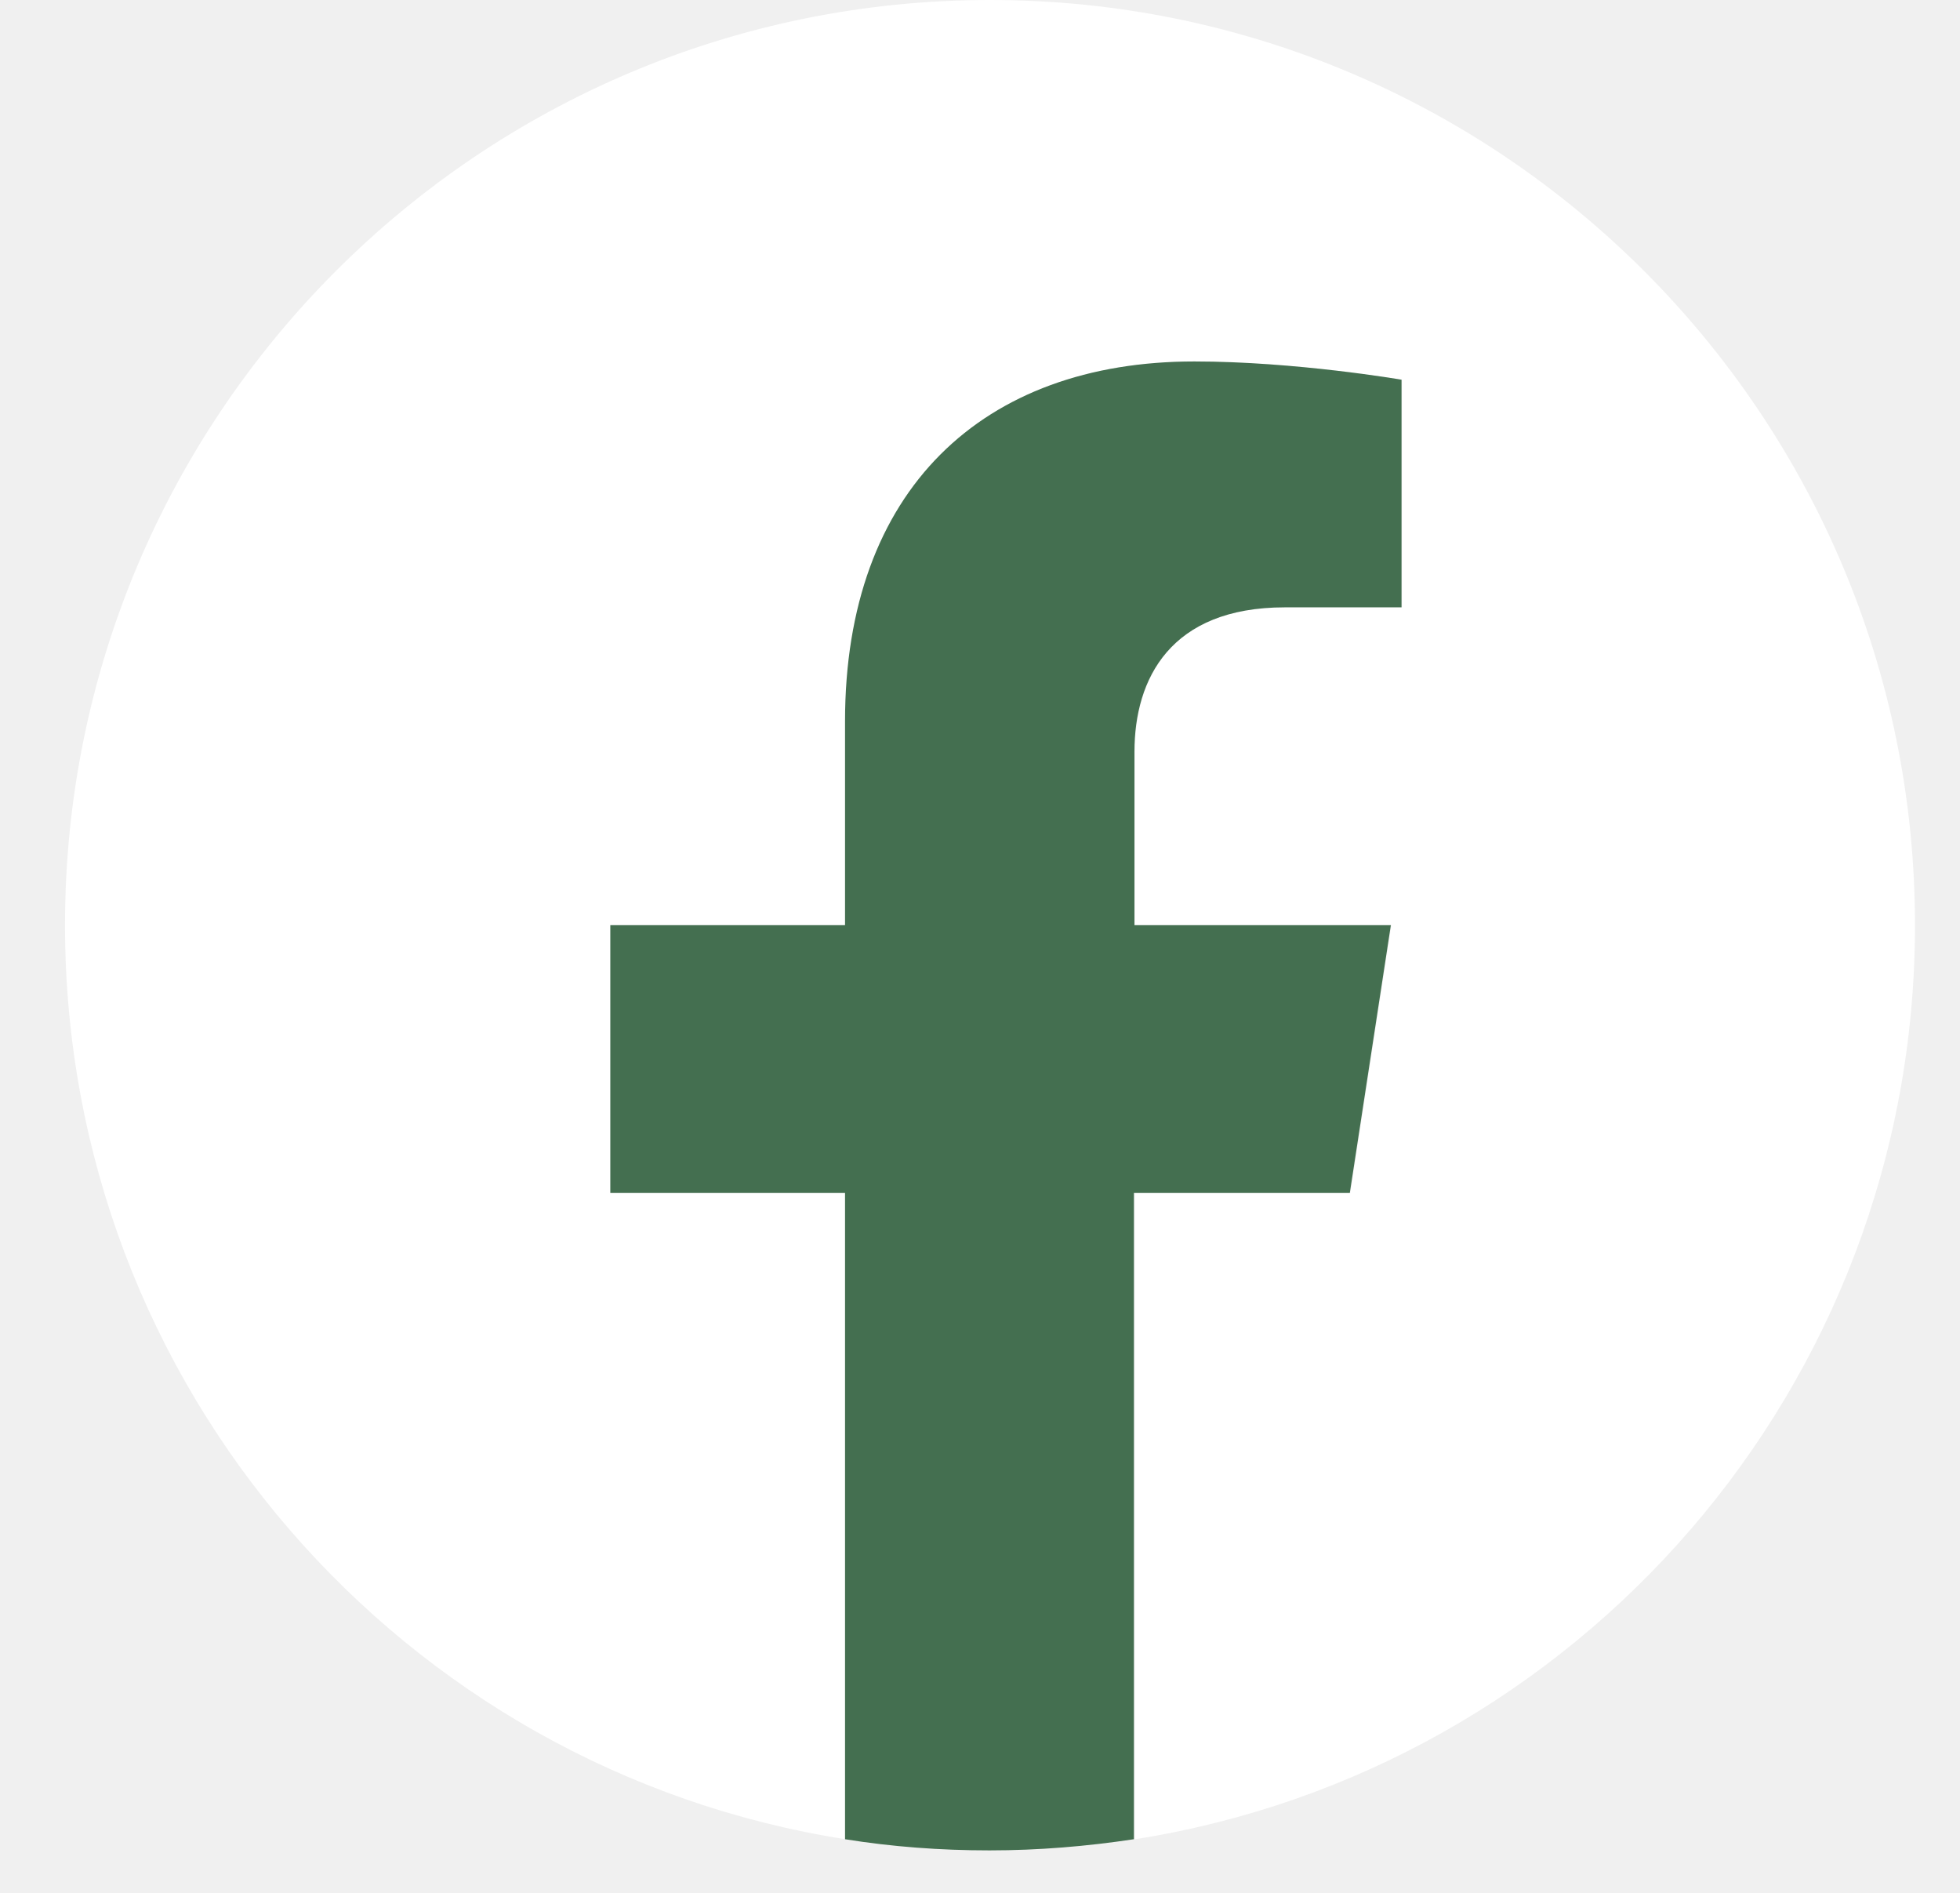
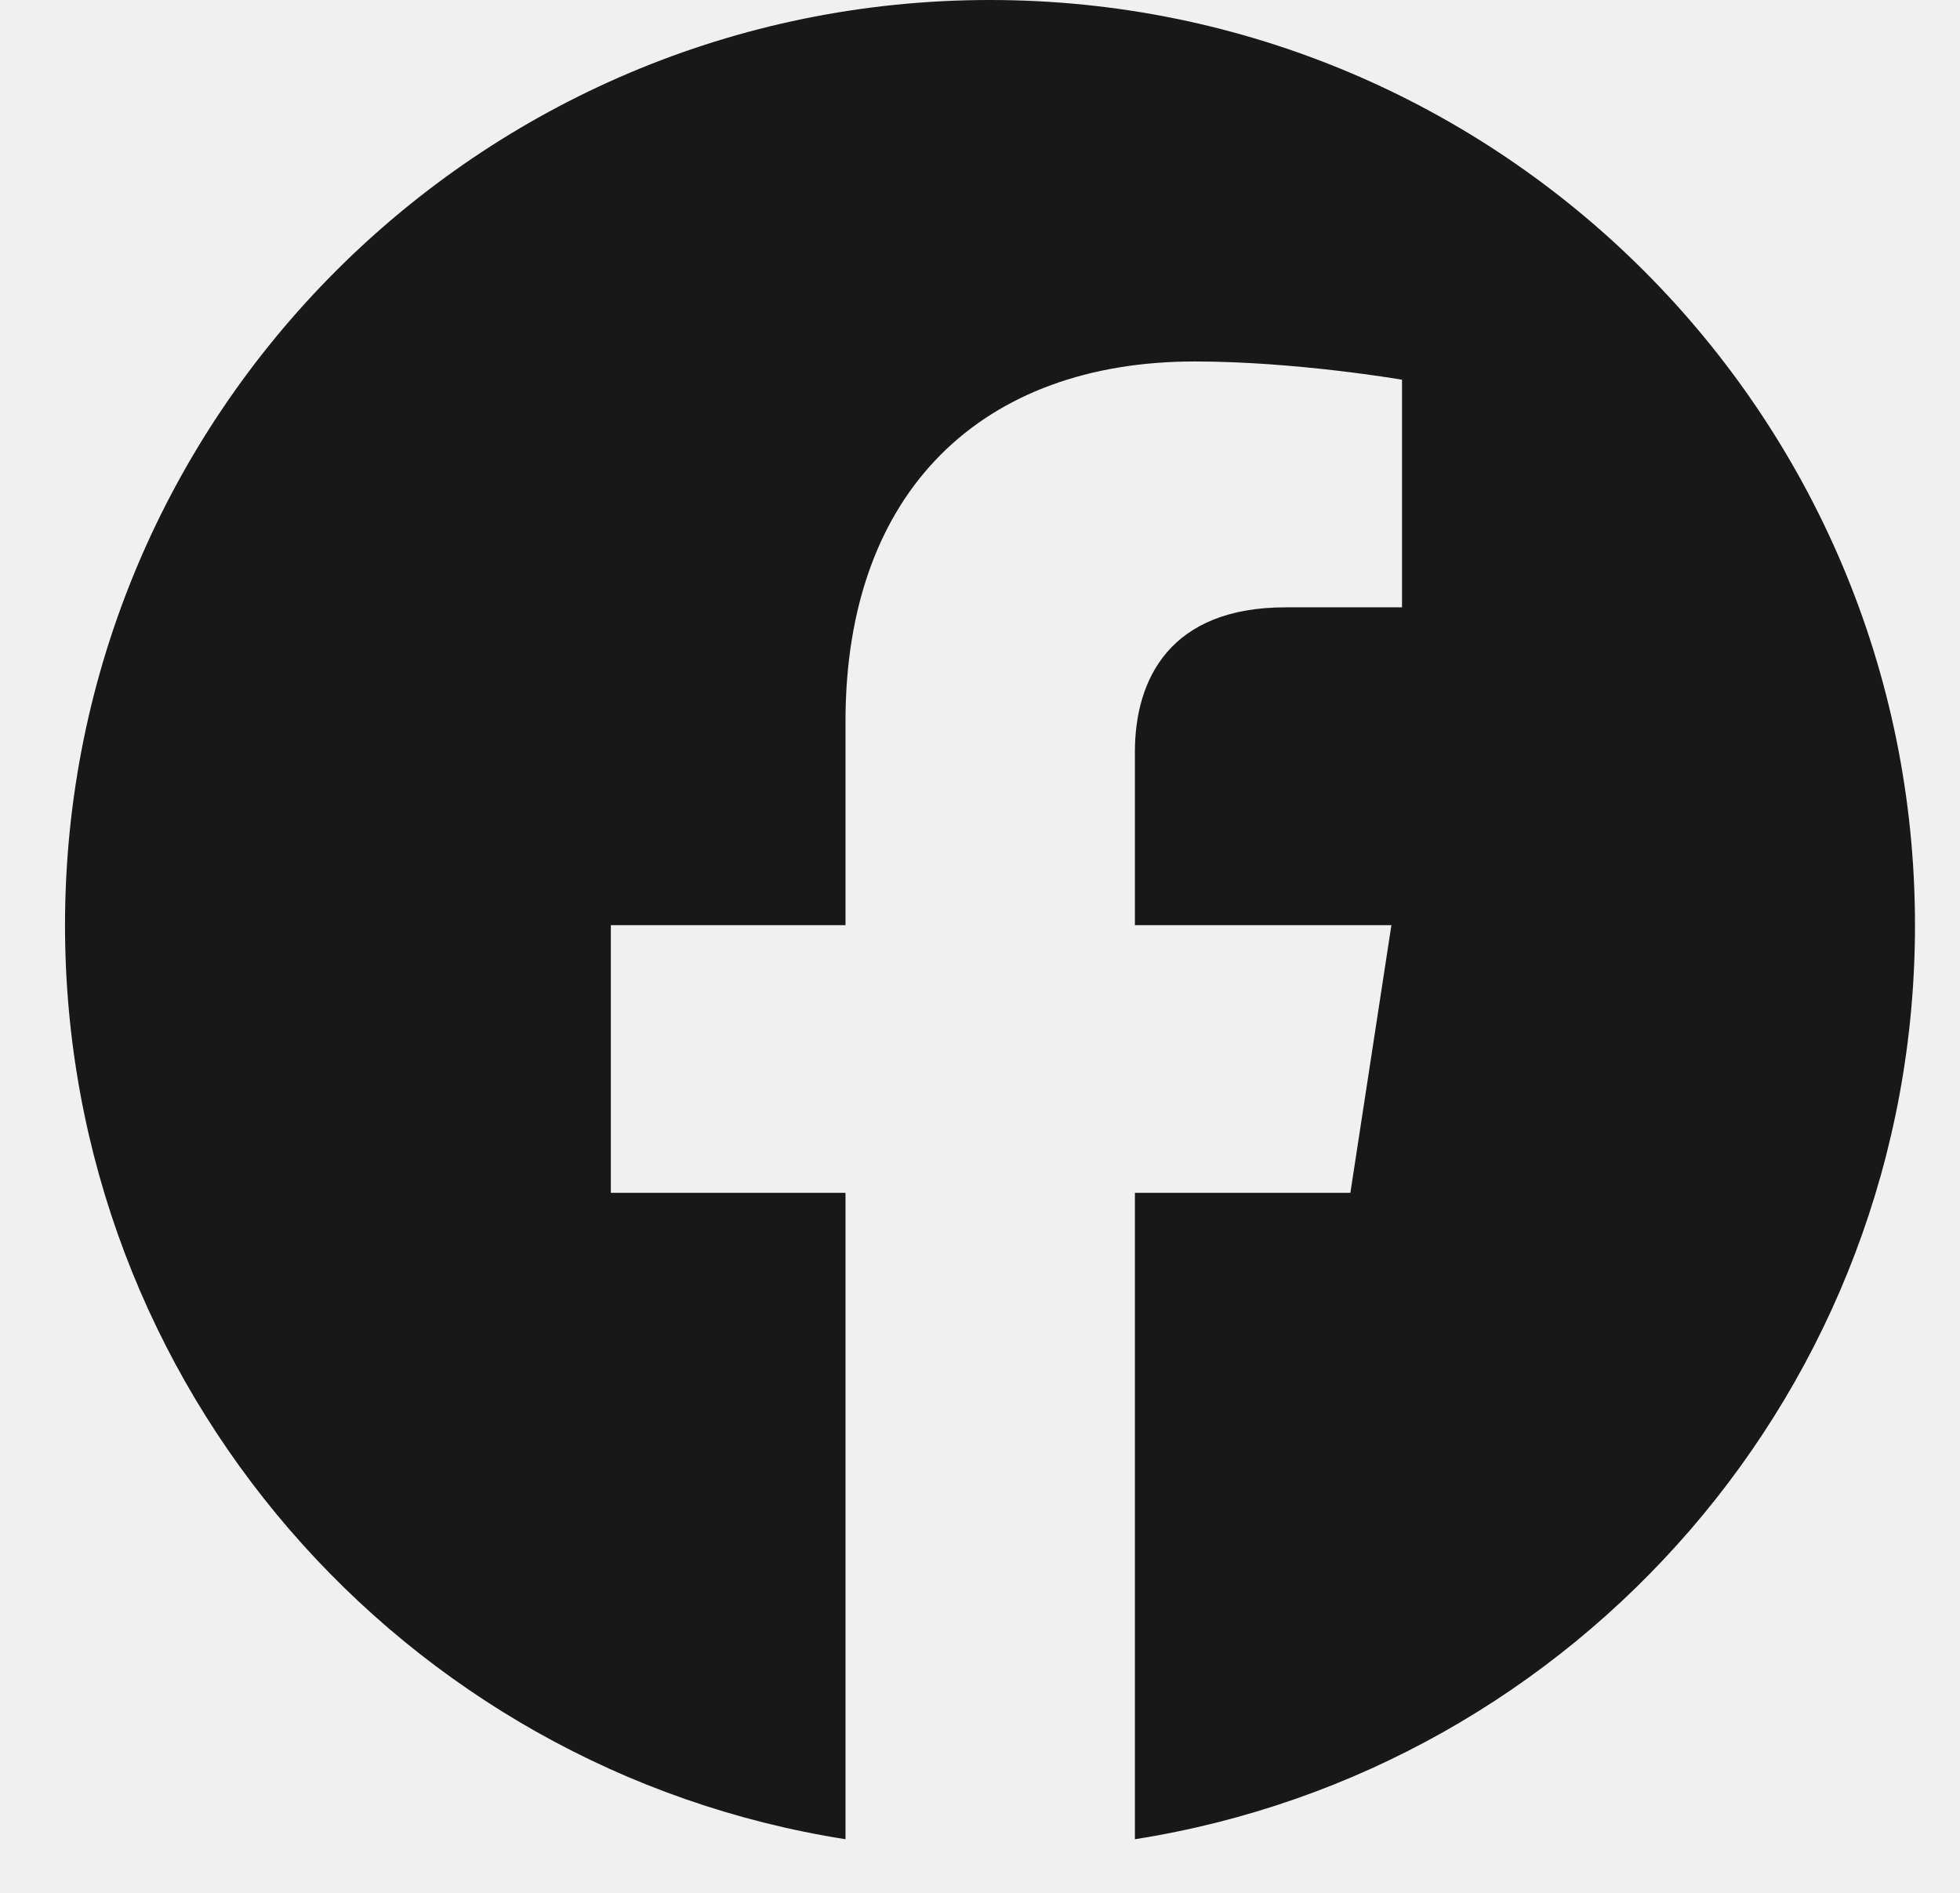
<svg xmlns="http://www.w3.org/2000/svg" width="29" height="28" viewBox="0 0 29 28" fill="none">
-   <path d="M28.334 13.686C28.334 6.127 22.207 0 14.648 0C7.088 0 0.962 6.127 0.962 13.686C0.962 20.518 5.963 26.18 12.51 27.207V17.645H9.038V13.686H12.51V10.671C12.51 7.244 14.55 5.347 17.677 5.347C19.177 5.347 20.744 5.617 20.744 5.617V8.984H19.02C17.317 8.984 16.792 10.041 16.792 11.121V13.686H20.587L19.98 17.645H16.792V27.207C23.332 26.18 28.334 20.518 28.334 13.686Z" fill="white" />
-   <path d="M19.972 17.645L20.579 13.686H16.785V11.121C16.785 10.041 17.317 8.984 19.012 8.984H20.737V5.617C20.737 5.617 19.169 5.347 17.67 5.347C14.543 5.347 12.503 7.244 12.503 10.671V13.686H9.03V17.645H12.503V27.207C13.2 27.319 13.912 27.372 14.64 27.372C15.368 27.372 16.08 27.312 16.777 27.207V17.645H19.972Z" fill="#446F50" />
+   <path d="M28.334 13.686C28.334 6.127 22.207 0 14.648 0C7.088 0 0.962 6.127 0.962 13.686C0.962 20.518 5.963 26.18 12.51 27.207V17.645H9.038V13.686H12.51V10.671C12.51 7.244 14.55 5.347 17.677 5.347C19.177 5.347 20.744 5.617 20.744 5.617V8.984H19.02C17.317 8.984 16.792 10.041 16.792 11.121V13.686H20.587L19.98 17.645H16.792V27.207C23.332 26.18 28.334 20.518 28.334 13.686Z" fill="#181818" />
+   <path d="M19.972 17.645L20.579 13.686H16.785V11.121C16.785 10.041 17.317 8.984 19.012 8.984H20.737V5.617C20.737 5.617 19.169 5.347 17.67 5.347C14.543 5.347 12.503 7.244 12.503 10.671V13.686H9.03V17.645H12.503V27.207C13.2 27.319 13.912 27.372 14.64 27.372C15.368 27.372 16.08 27.312 16.777 27.207V17.645H19.972Z" fill="none" />
</svg>
